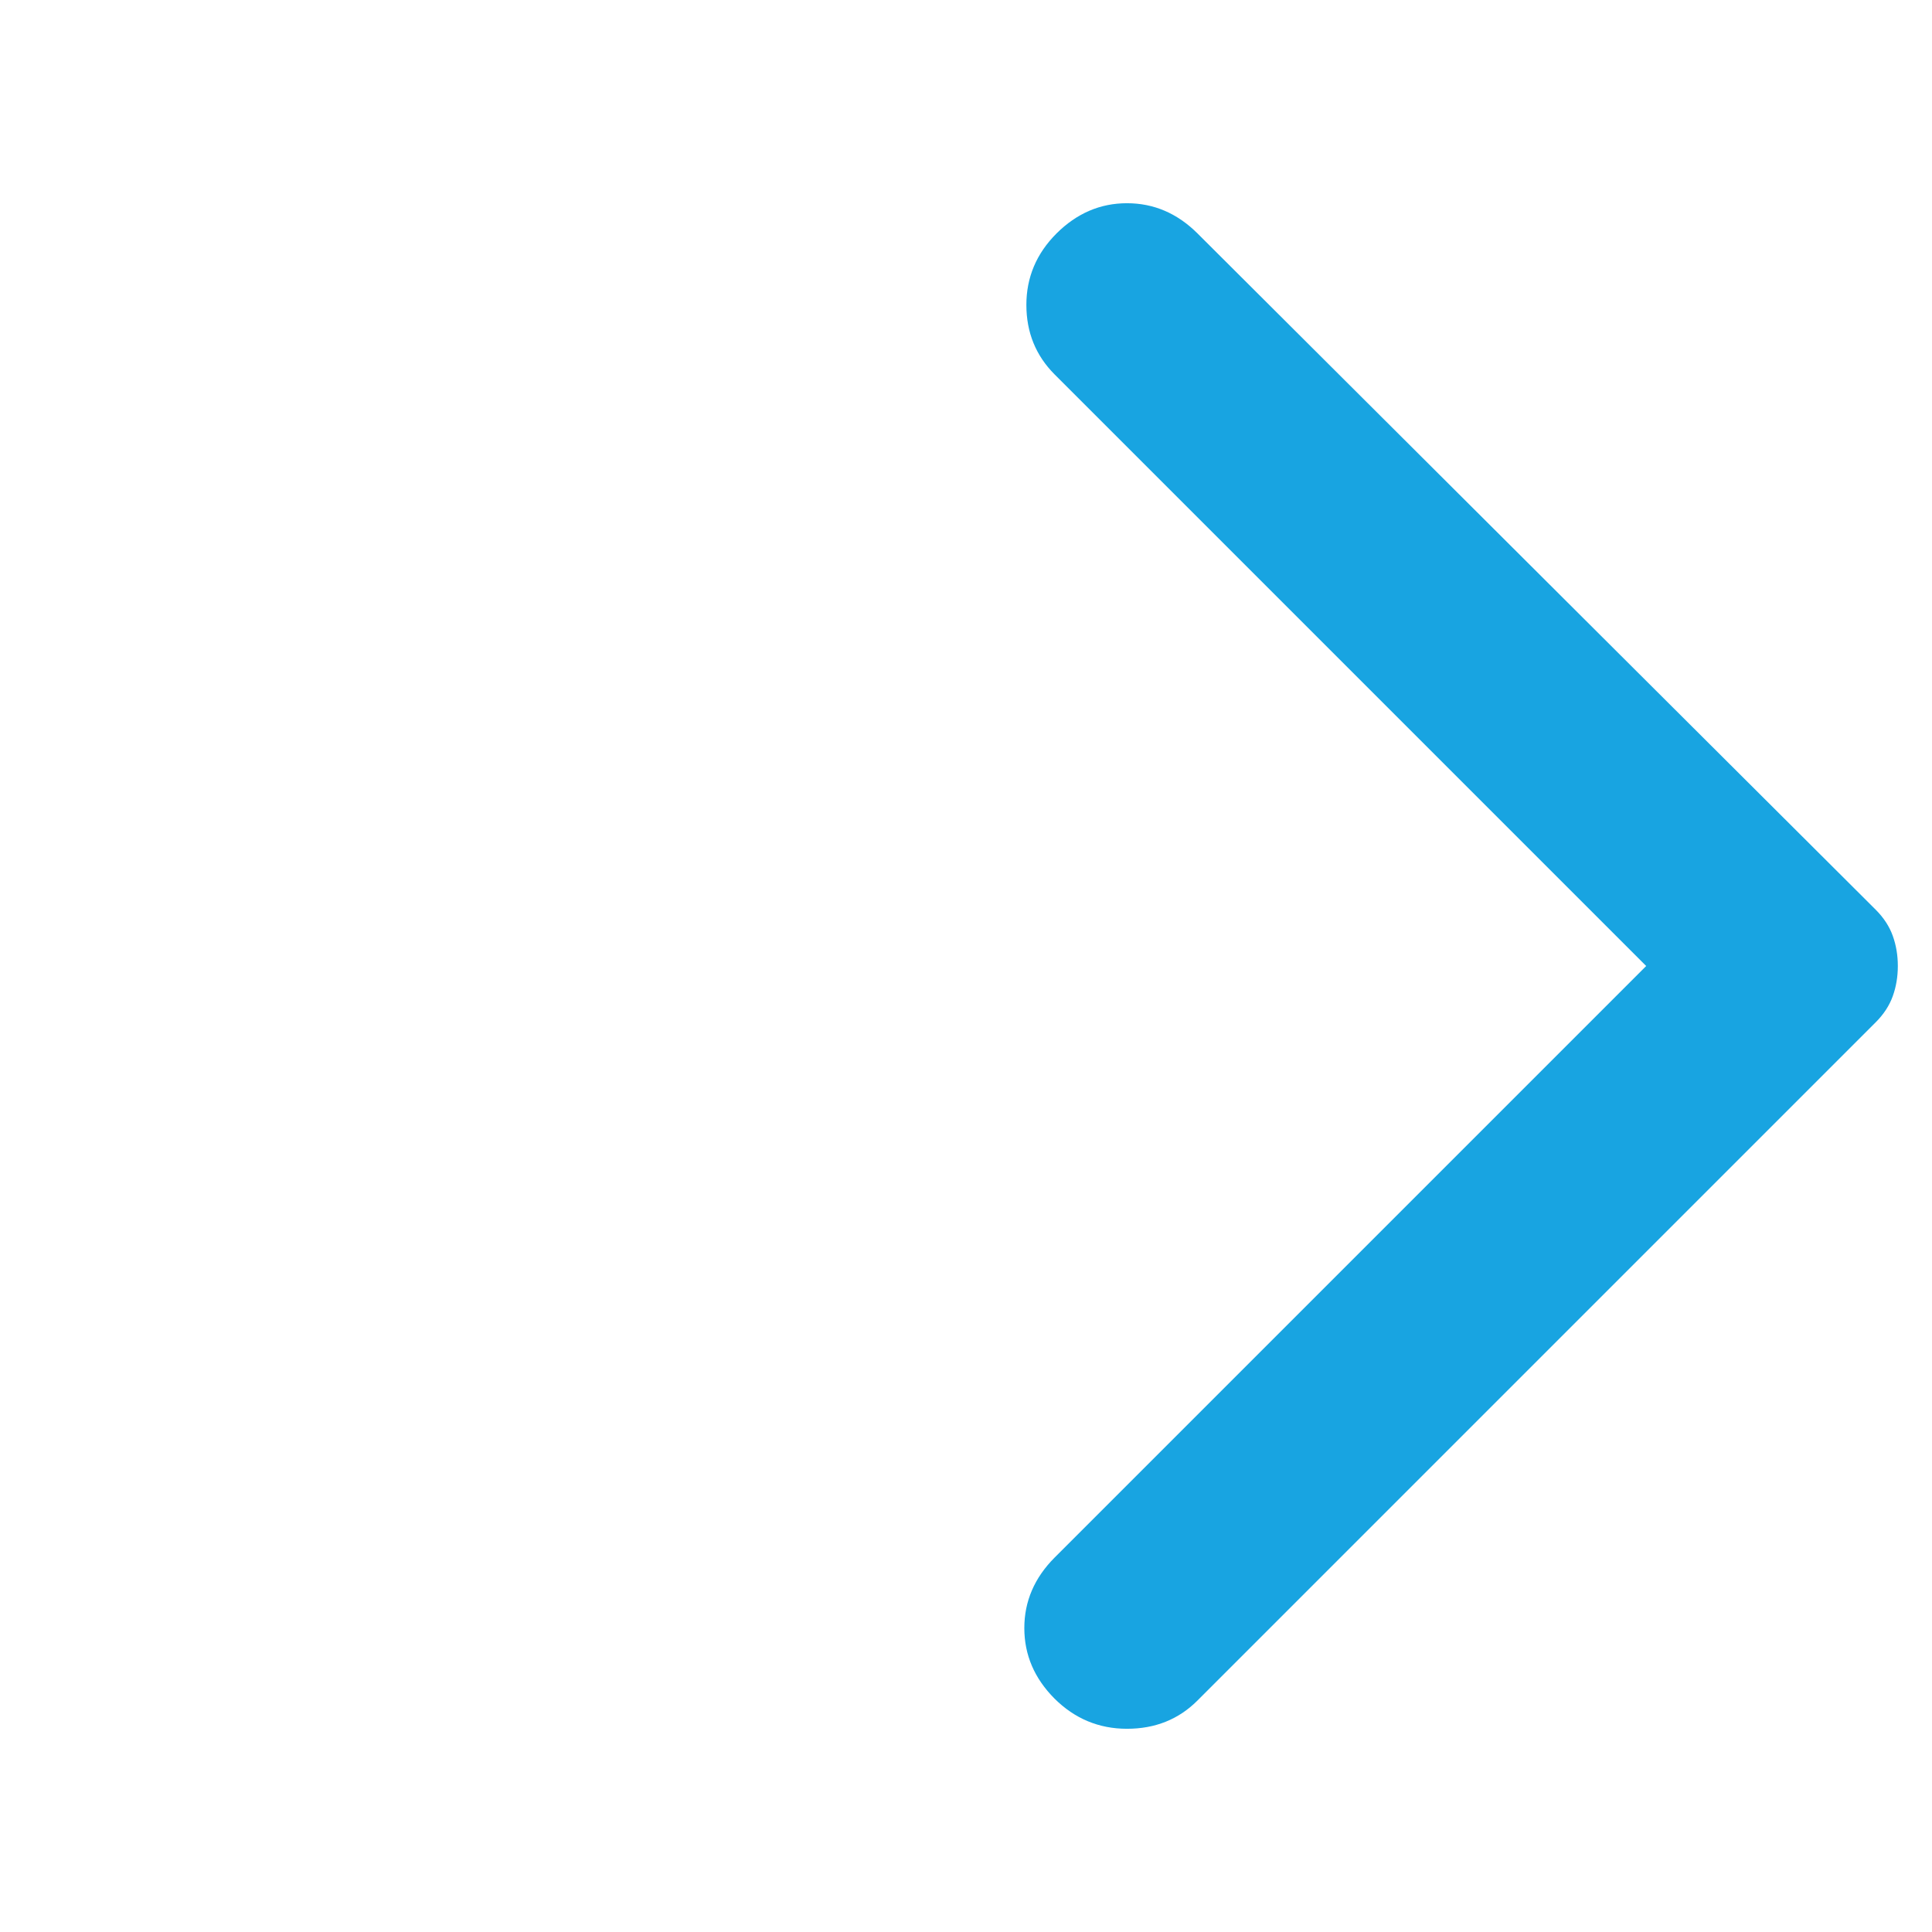
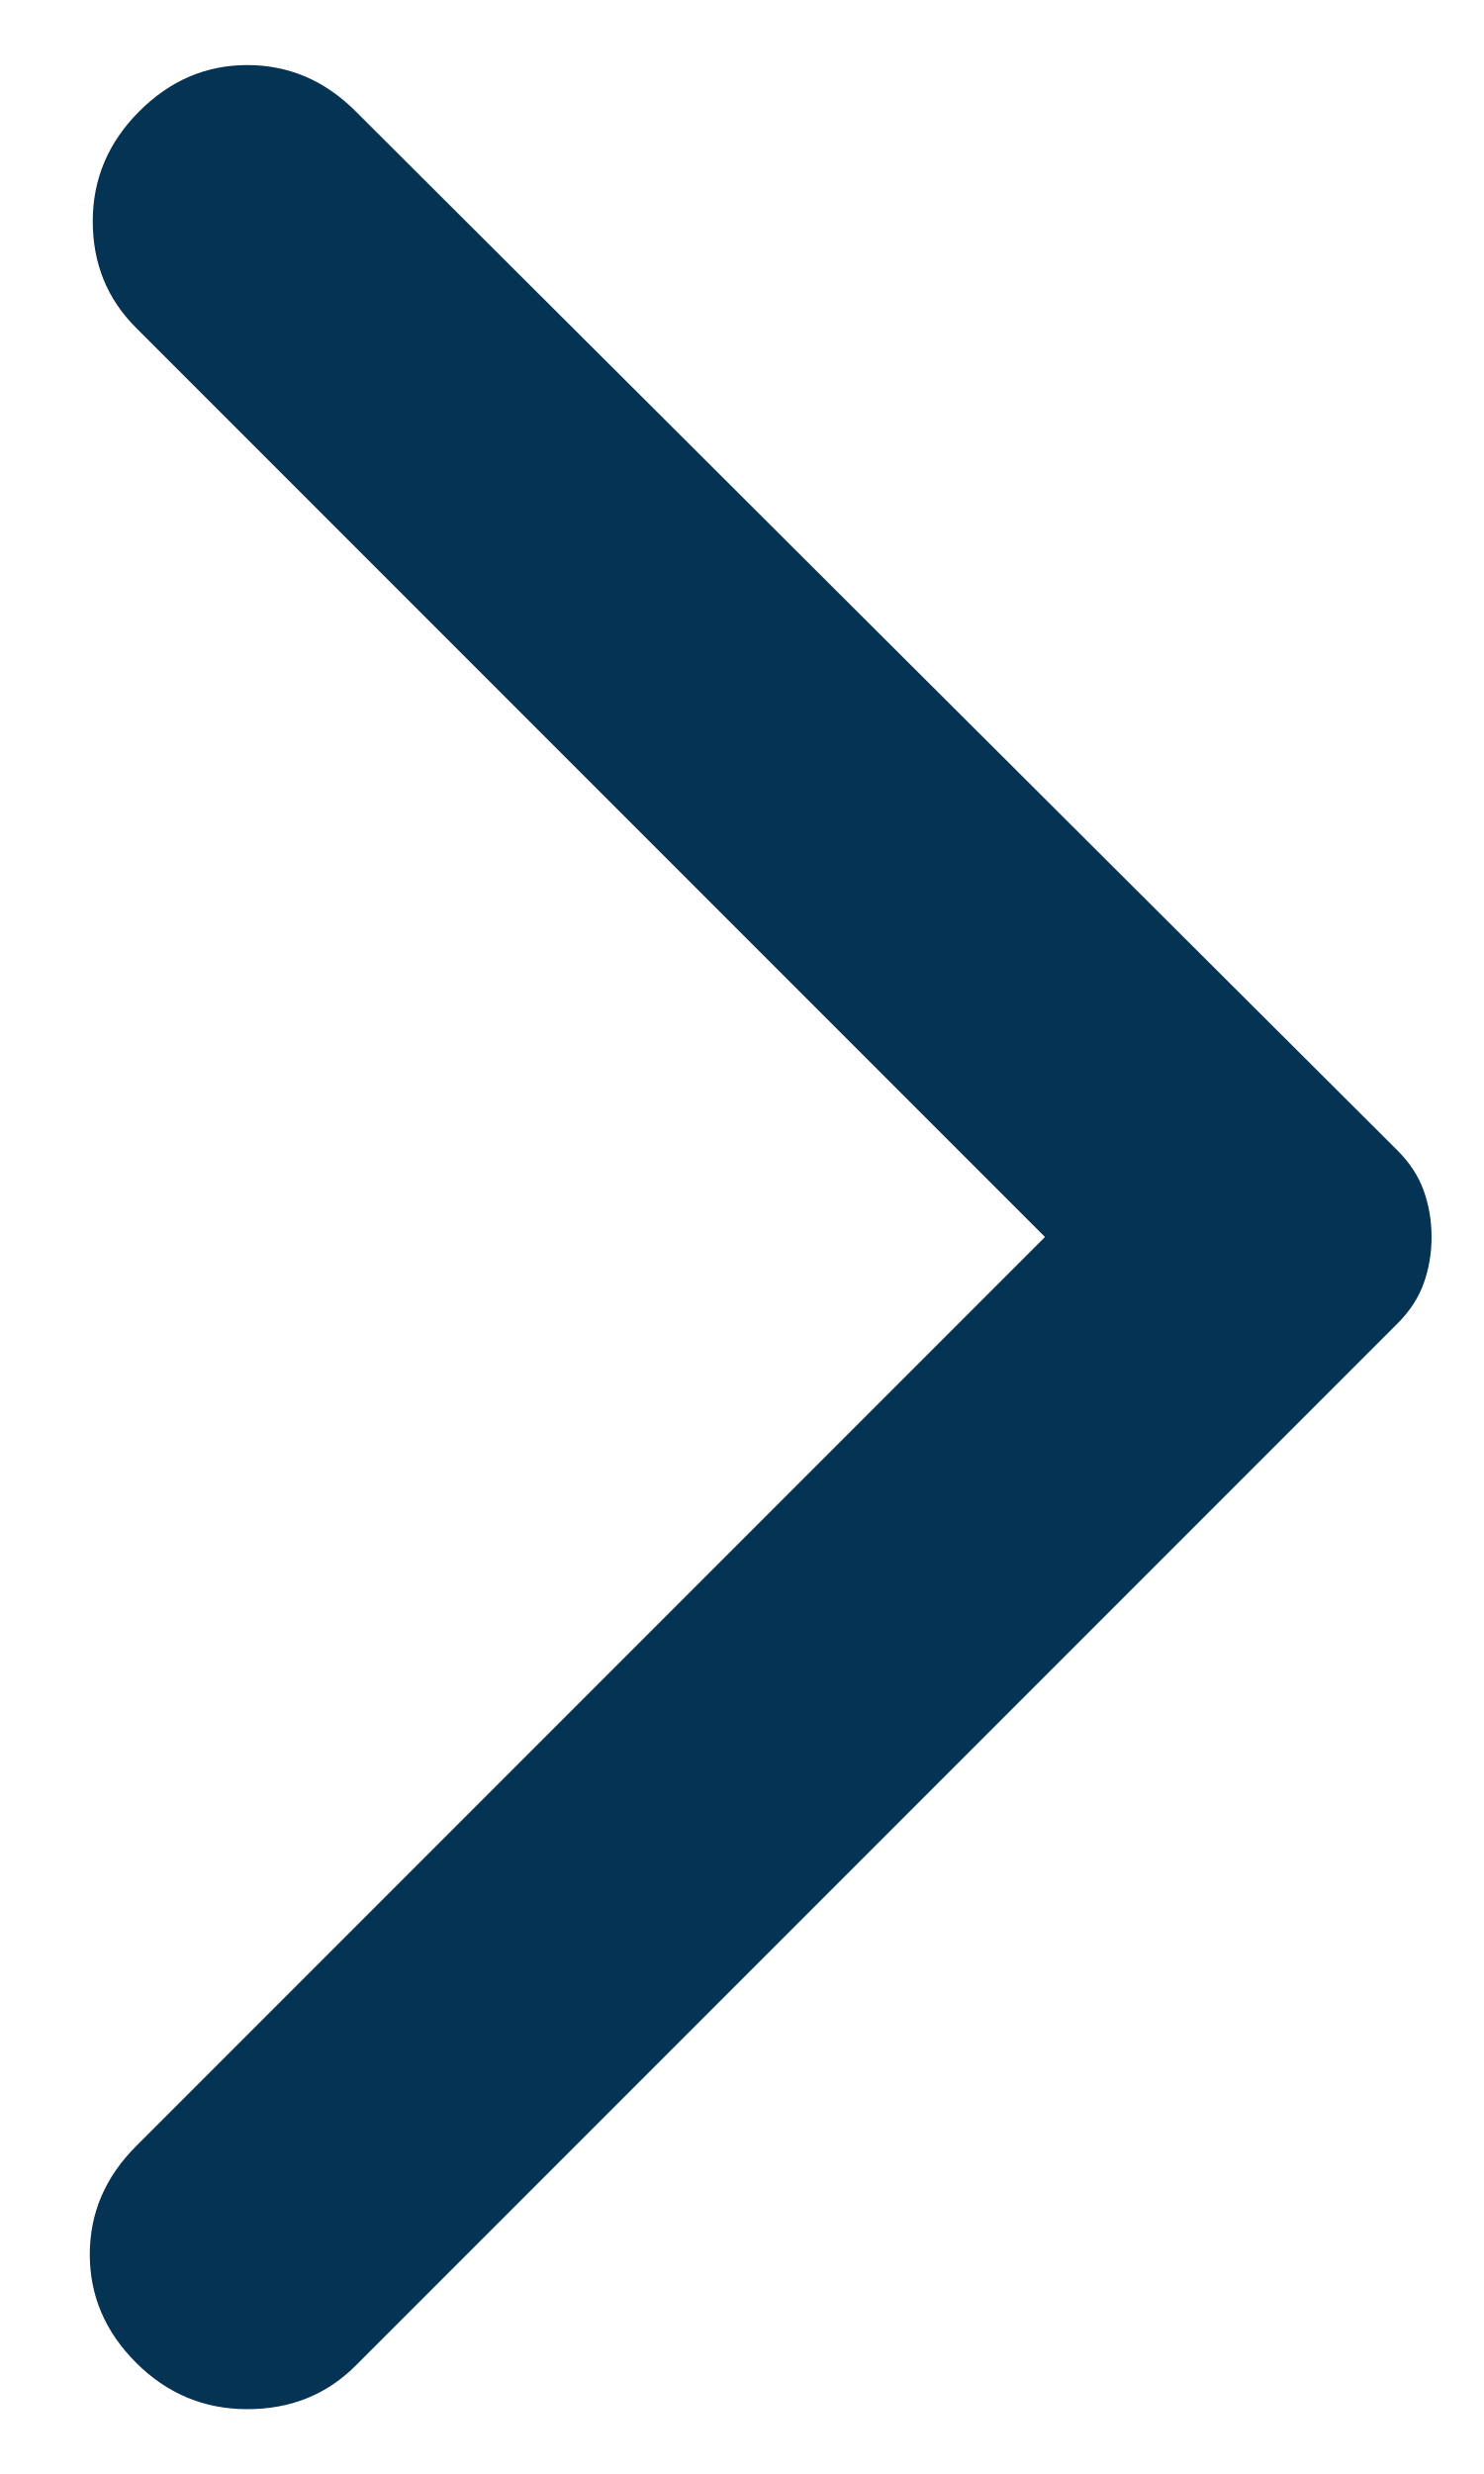
- <svg xmlns="http://www.w3.org/2000/svg" width="16" height="16" viewBox="0 0 16 16" fill="none">
-   <path d="M9.917 1.933L15.533 7.533C15.6 7.6 15.647 7.672 15.675 7.75C15.703 7.828 15.717 7.911 15.717 8C15.717 8.089 15.703 8.172 15.675 8.25C15.647 8.328 15.6 8.4 15.533 8.467L9.917 14.083C9.761 14.239 9.567 14.317 9.333 14.317C9.1 14.317 8.9 14.233 8.733 14.067C8.567 13.9 8.483 13.706 8.483 13.483C8.483 13.261 8.567 13.067 8.733 12.9L13.633 8L8.733 3.1C8.578 2.944 8.5 2.753 8.5 2.525C8.5 2.297 8.583 2.1 8.75 1.933C8.917 1.767 9.111 1.683 9.333 1.683C9.556 1.683 9.75 1.767 9.917 1.933Z" fill="#18A4E1" />
+ <svg xmlns="http://www.w3.org/2000/svg" width="6" height="10" viewBox="0 0 6 10" fill="none">
+   <path d="M1.438 0.45L5.65 4.65C5.7 4.7 5.735 4.754 5.756 4.812C5.777 4.871 5.788 4.933 5.788 5C5.788 5.067 5.777 5.129 5.756 5.188C5.735 5.246 5.7 5.3 5.65 5.35L1.438 9.562C1.321 9.679 1.175 9.738 1 9.738C0.825 9.738 0.675 9.675 0.55 9.55C0.425 9.425 0.363 9.279 0.363 9.113C0.363 8.946 0.425 8.8 0.55 8.675L4.225 5L0.55 1.325C0.433 1.208 0.375 1.065 0.375 0.894C0.375 0.723 0.438 0.575 0.563 0.45C0.688 0.325 0.833 0.263 1 0.263C1.167 0.263 1.313 0.325 1.438 0.45Z" fill="#053354" />
</svg>
